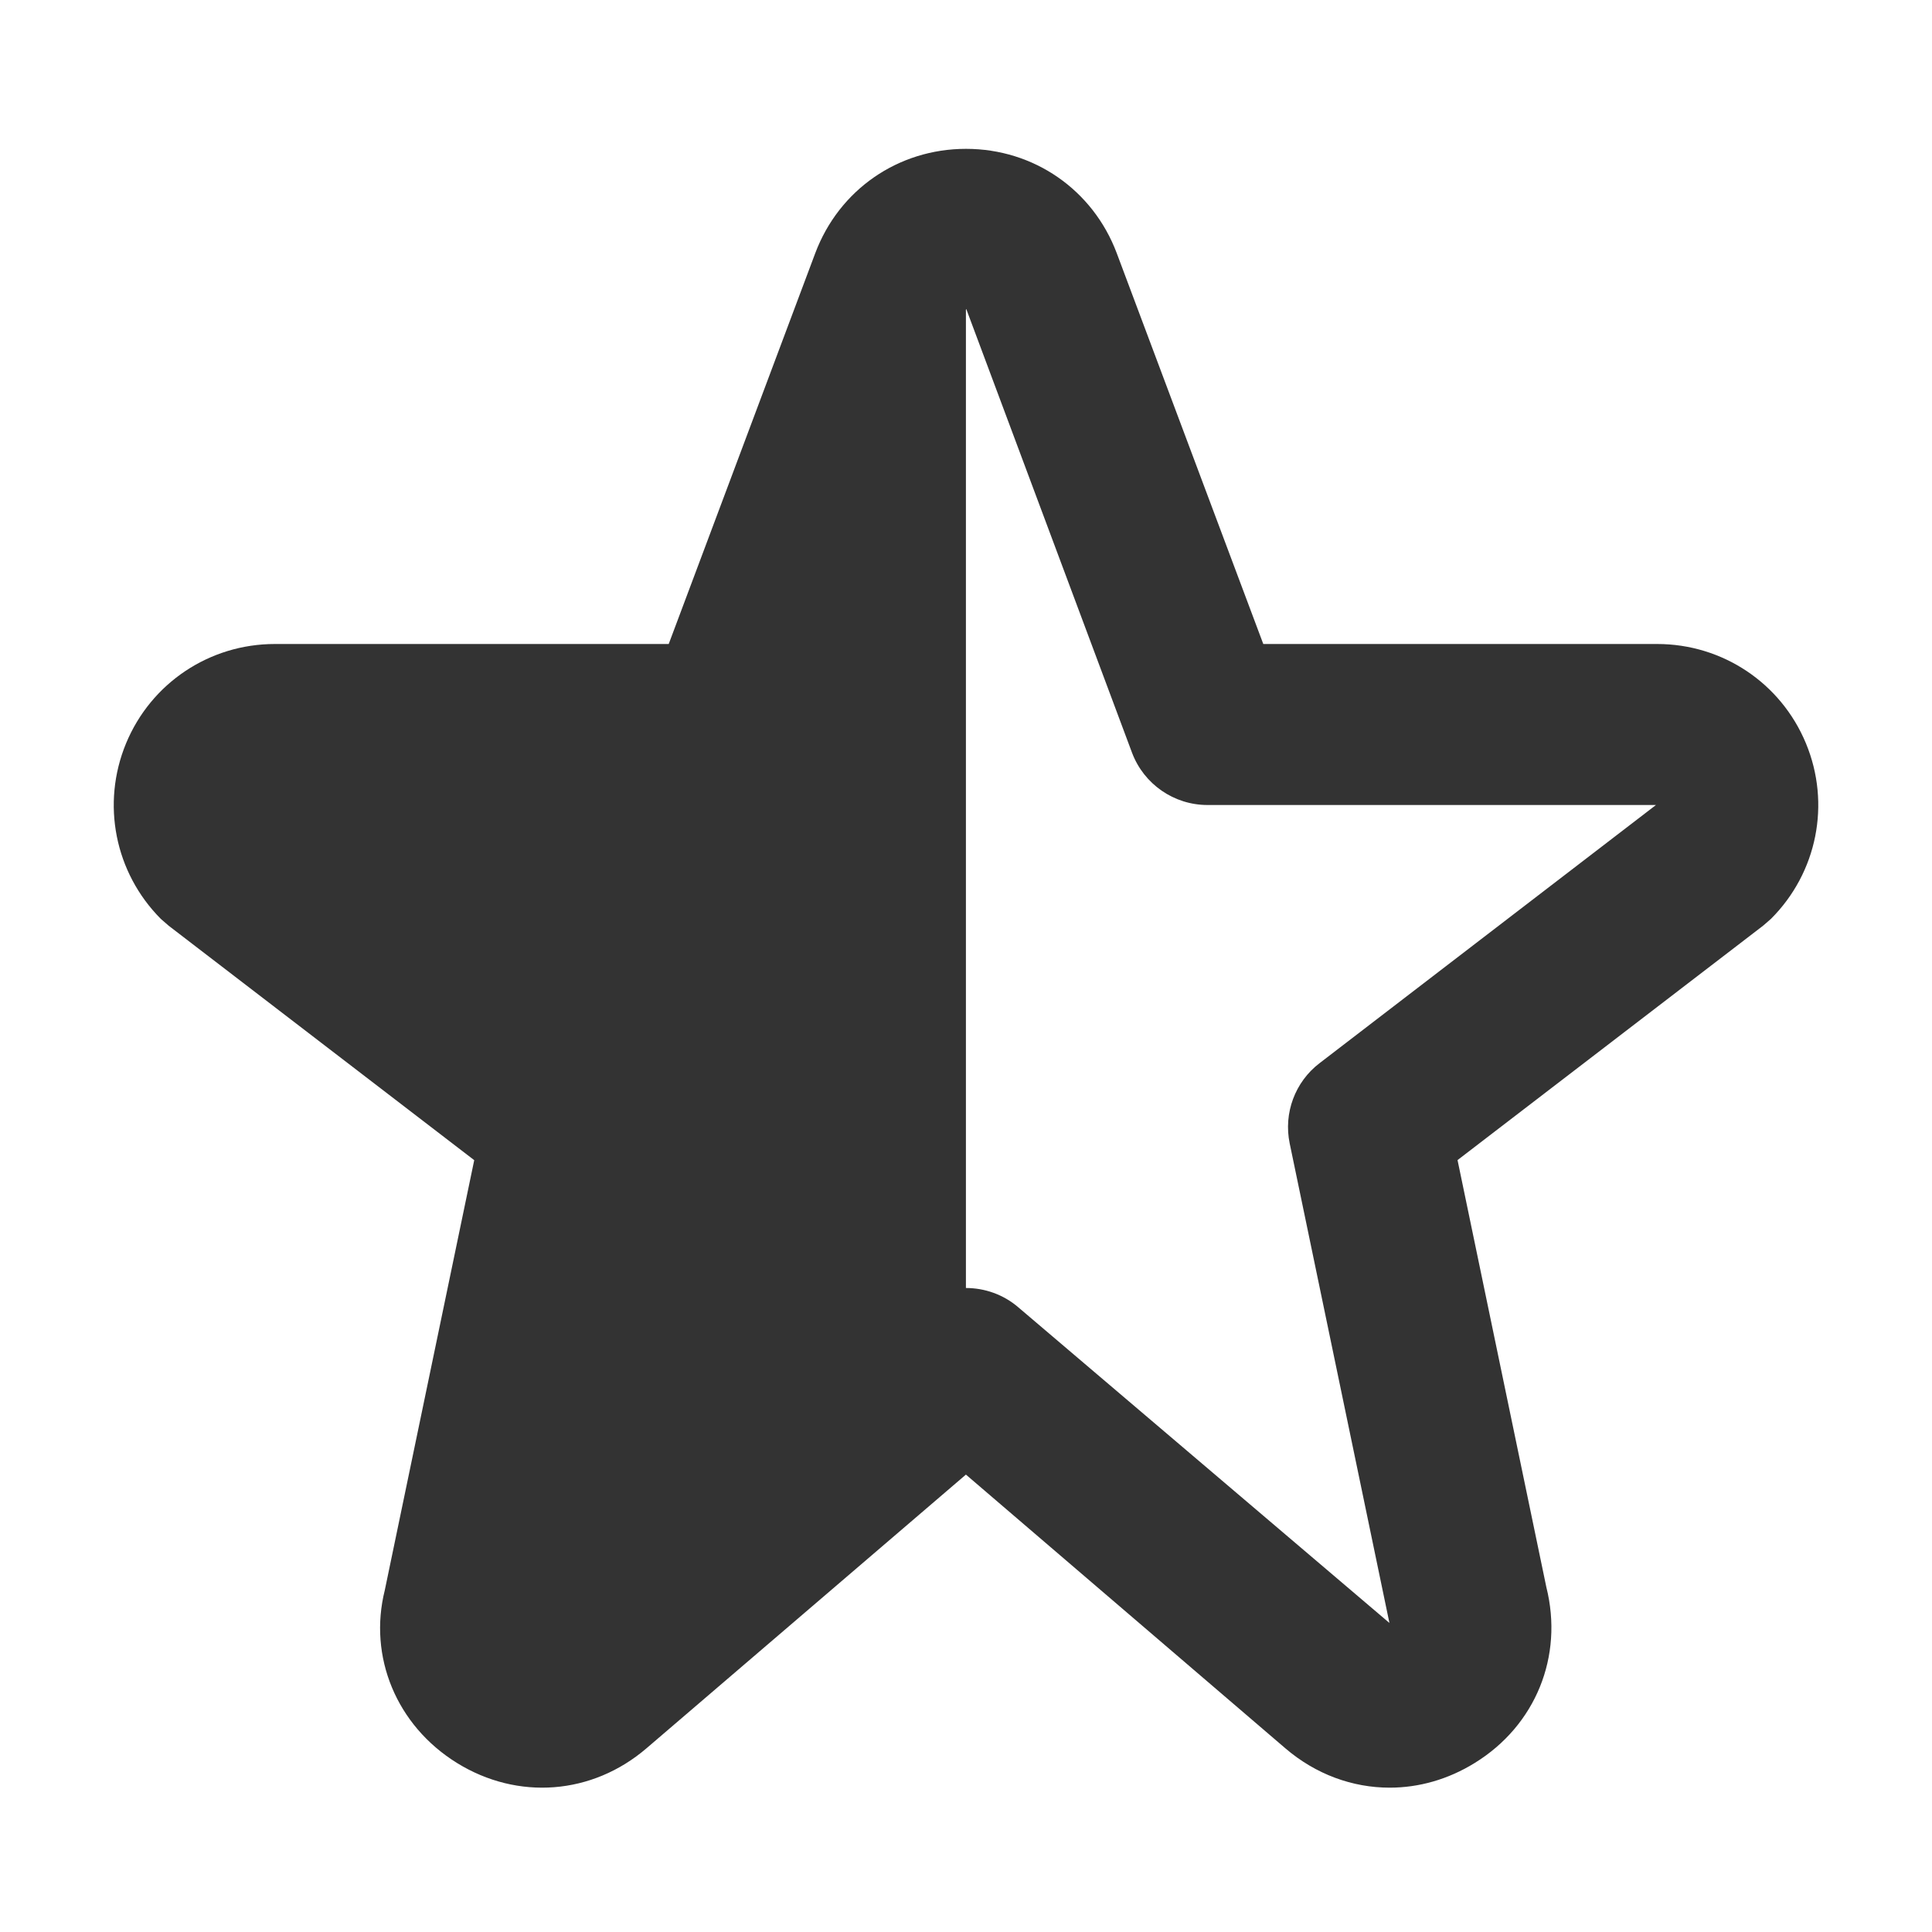
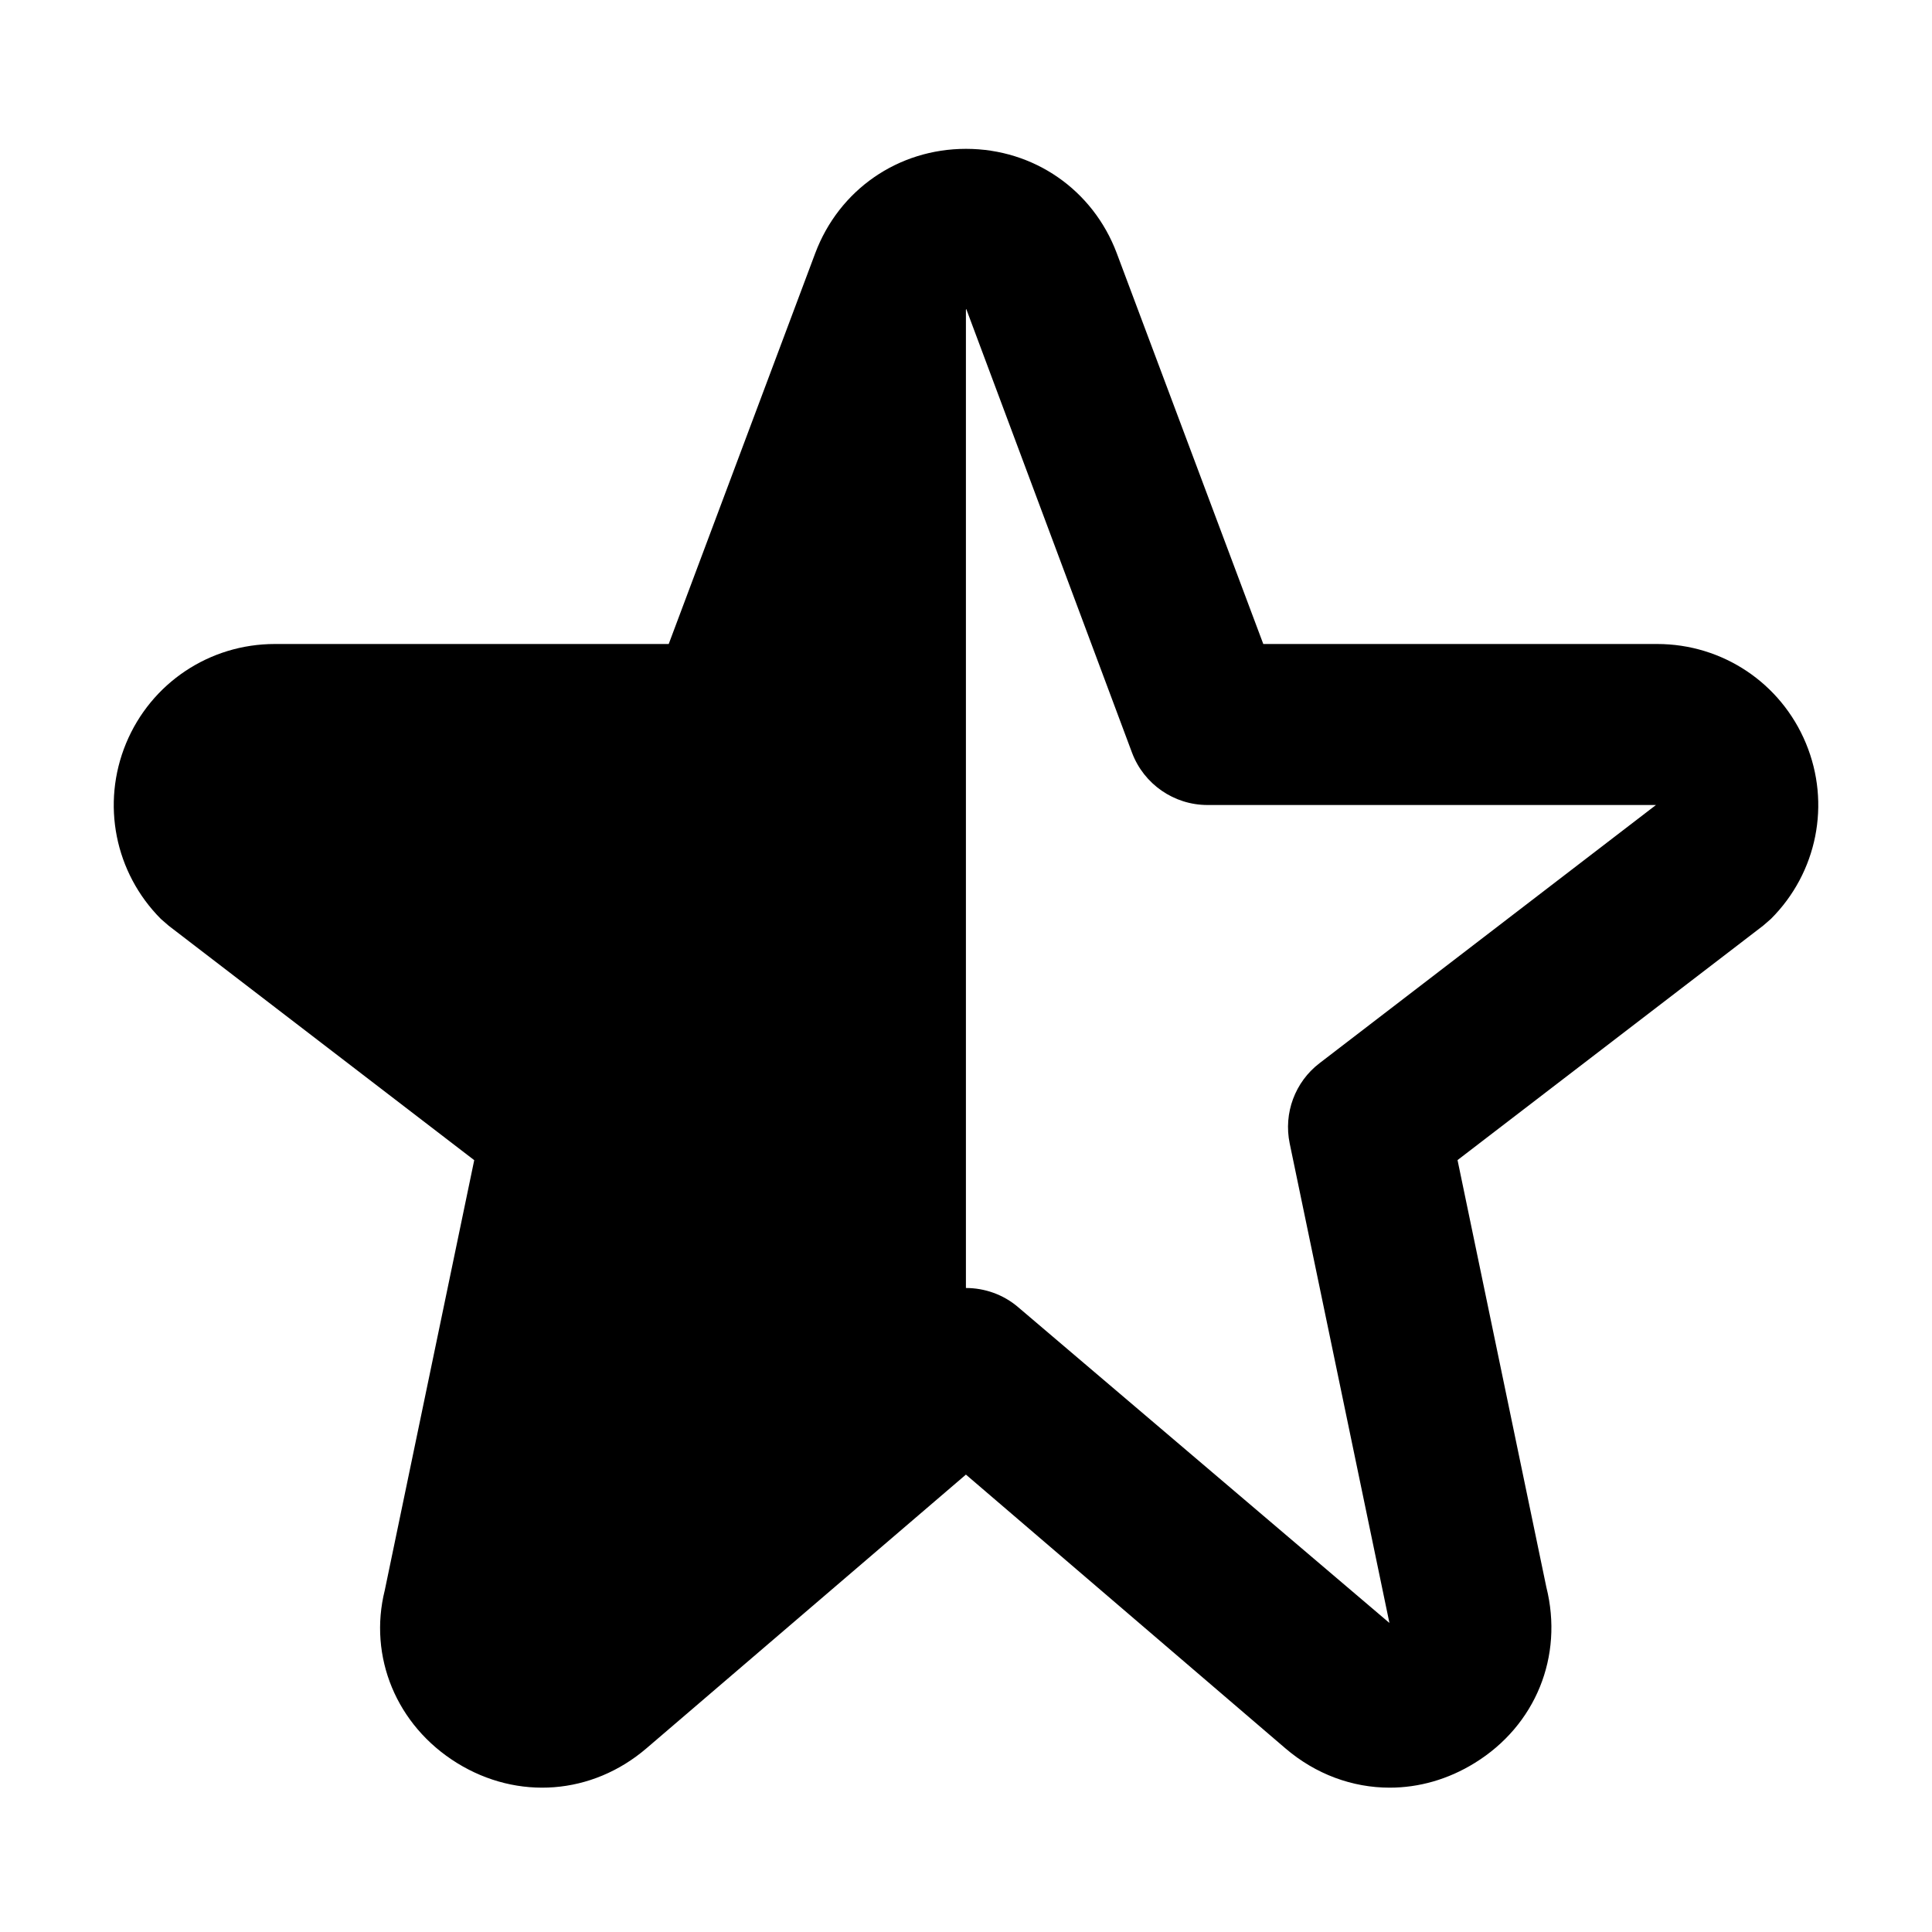
<svg xmlns="http://www.w3.org/2000/svg" width="24" height="24" viewBox="0 0 24 24">
-   <path d="M1.566 9.234c.311-.75 1.037-1.234 1.848-1.234h4.893l1.82-4.854c.296-.789 1.03-1.297 1.873-1.297s1.577.509 1.873 1.297l1.82 4.854h4.893c.811 0 1.537.484 1.848 1.234.311.75.14 1.606-.434 2.18l-.099.086-3.795 2.911 1.103 5.304c.216.861-.133 1.719-.889 2.185-.331.205-.695.307-1.057.307-.461 0-.918-.165-1.296-.489l-3.968-3.4-3.967 3.399c-.676.58-1.6.65-2.354.184-.756-.467-1.104-1.324-.898-2.147l1.111-5.342-3.794-2.911-.099-.086c-.572-.575-.742-1.431-.432-2.181zm11.084 7.006l4.61 3.921-1.239-5.957c-.078-.376.066-.764.371-.997l4.179-3.207h-5.571c-.417 0-.79-.259-.937-.648l-2.06-5.514-.004.01v12.152c.232 0 .465.08.651.24z" fill="#333" fill-rule="nonzero" />
+   <path d="M1.566 9.234c.311-.75 1.037-1.234 1.848-1.234h4.893l1.82-4.854c.296-.789 1.03-1.297 1.873-1.297s1.577.509 1.873 1.297l1.82 4.854h4.893c.811 0 1.537.484 1.848 1.234.311.75.14 1.606-.434 2.18l-.099.086-3.795 2.911 1.103 5.304c.216.861-.133 1.719-.889 2.185-.331.205-.695.307-1.057.307-.461 0-.918-.165-1.296-.489l-3.968-3.4-3.967 3.399c-.676.58-1.6.65-2.354.184-.756-.467-1.104-1.324-.898-2.147l1.111-5.342-3.794-2.911-.099-.086c-.572-.575-.742-1.431-.432-2.181zm11.084 7.006l4.61 3.921-1.239-5.957c-.078-.376.066-.764.371-.997l4.179-3.207h-5.571c-.417 0-.79-.259-.937-.648l-2.06-5.514-.004.01v12.152c.232 0 .465.08.651.24z" />
</svg>
